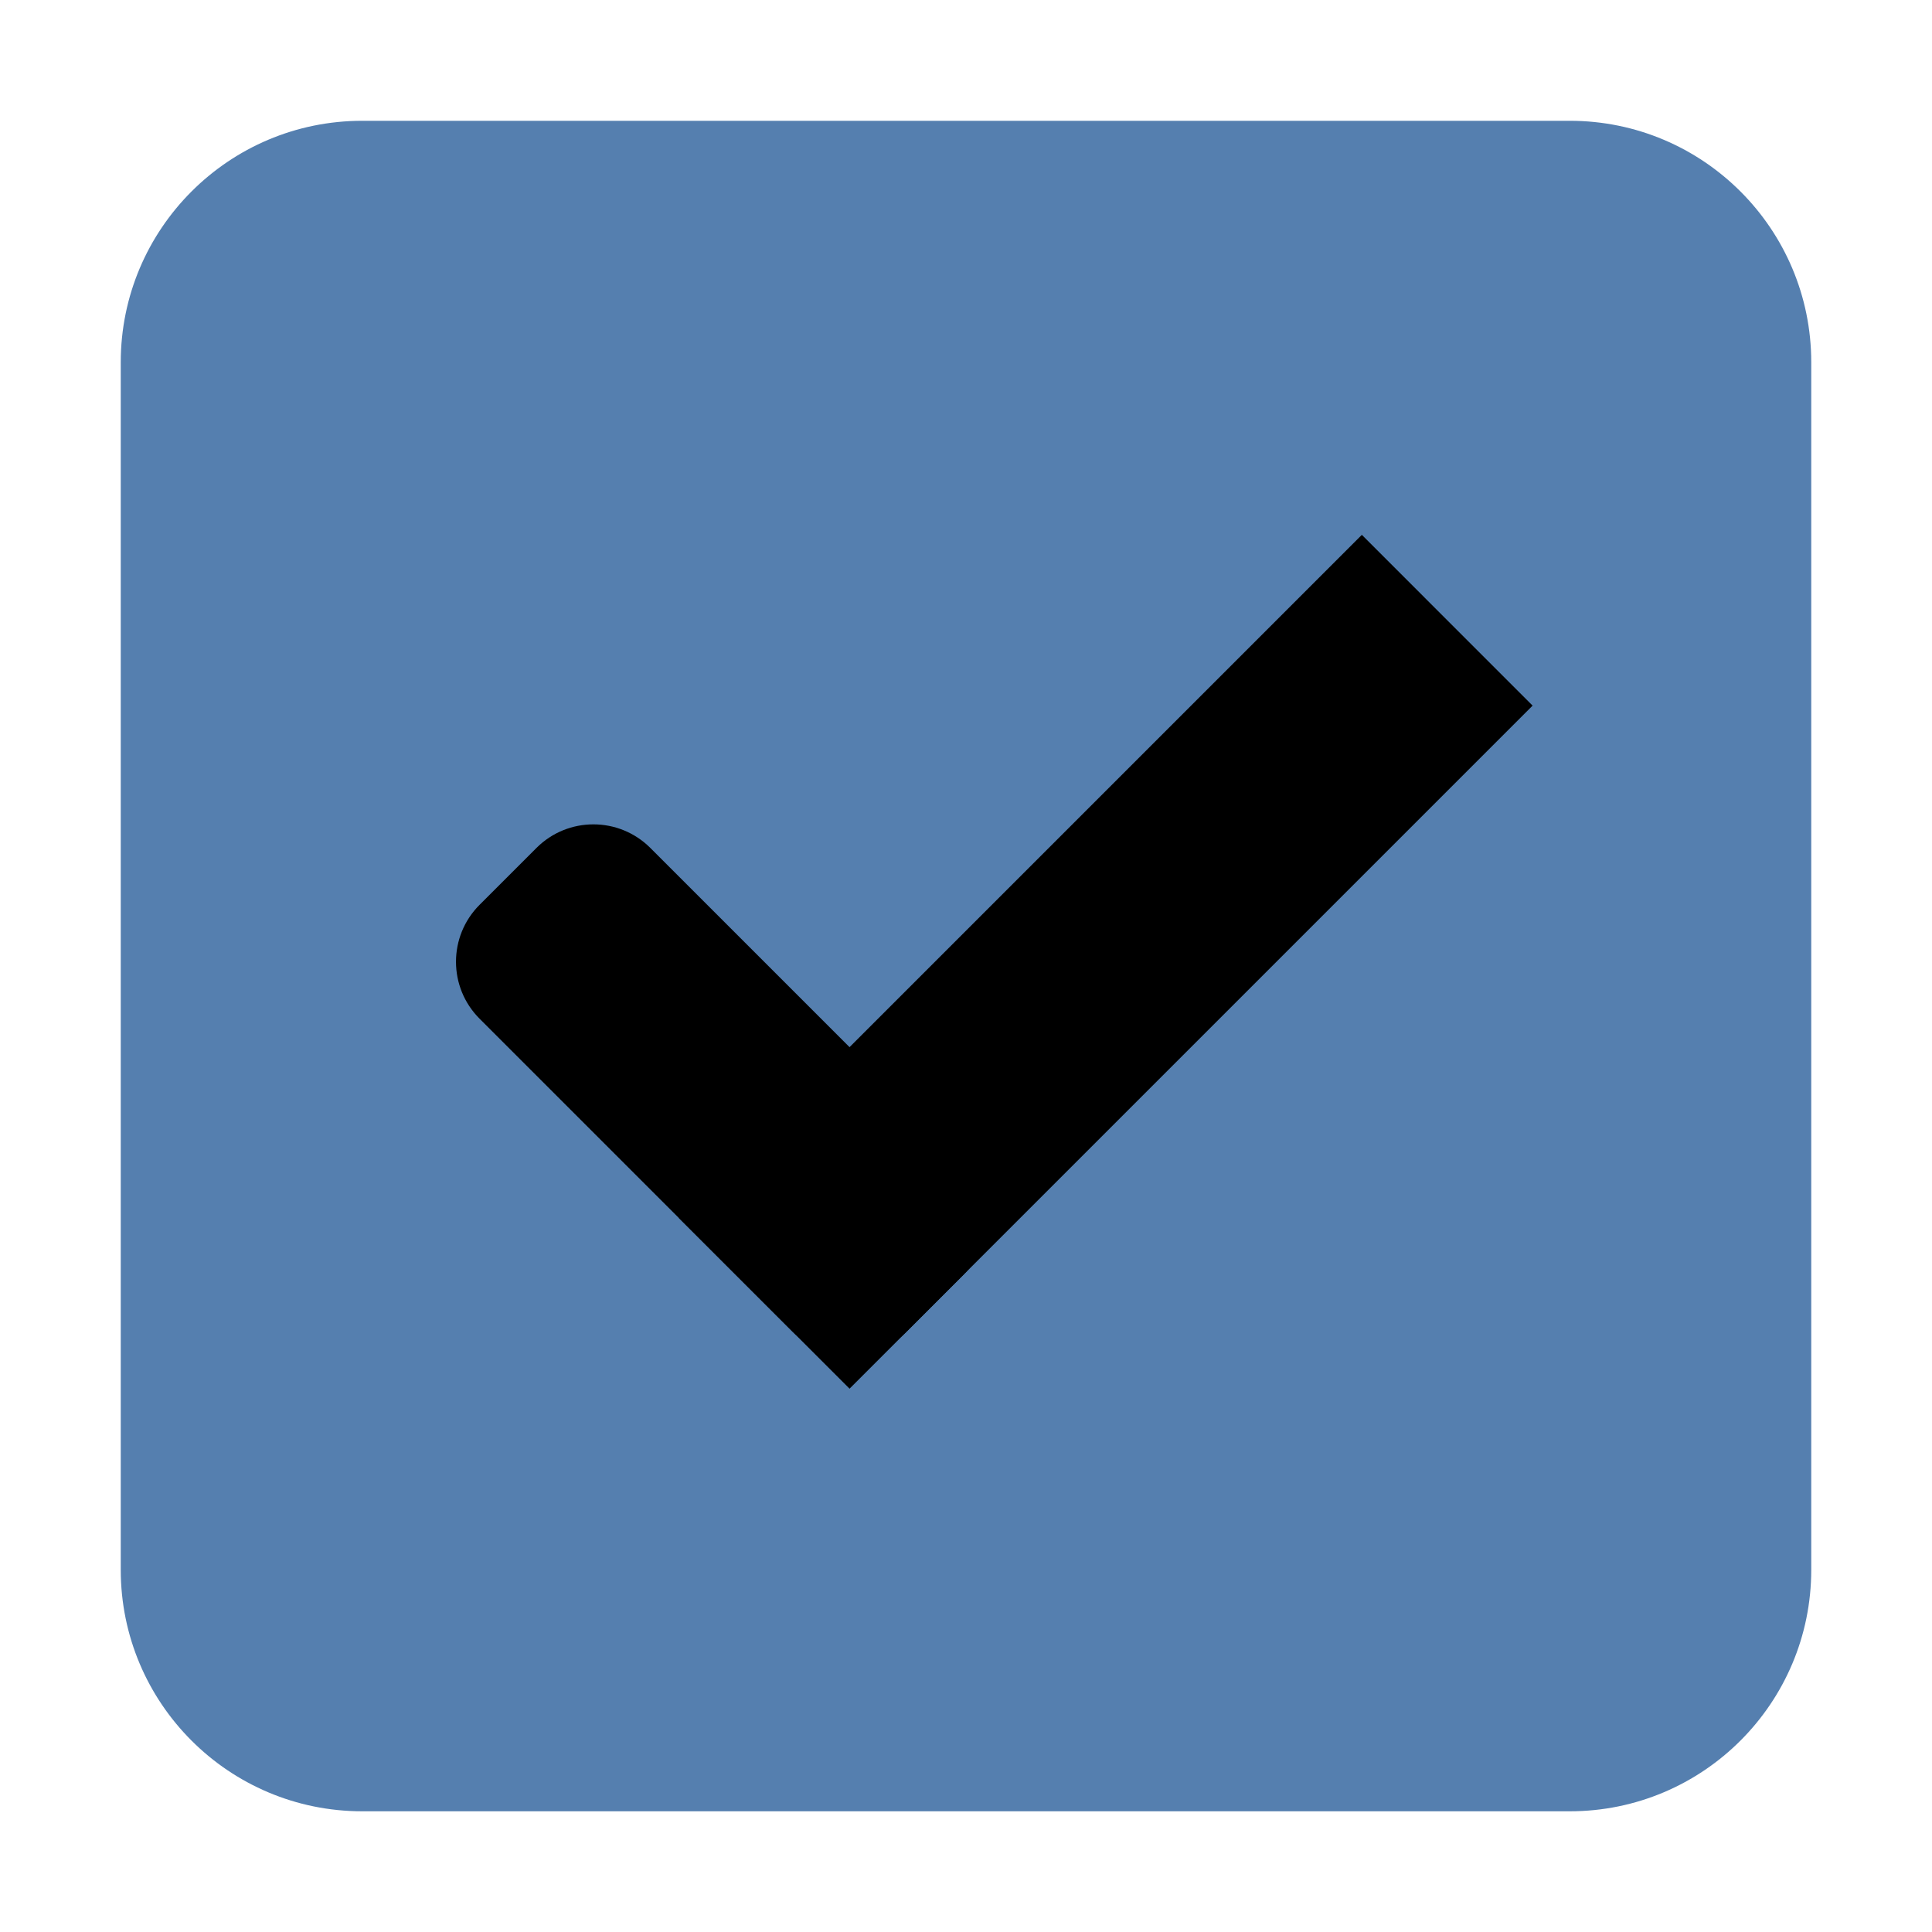
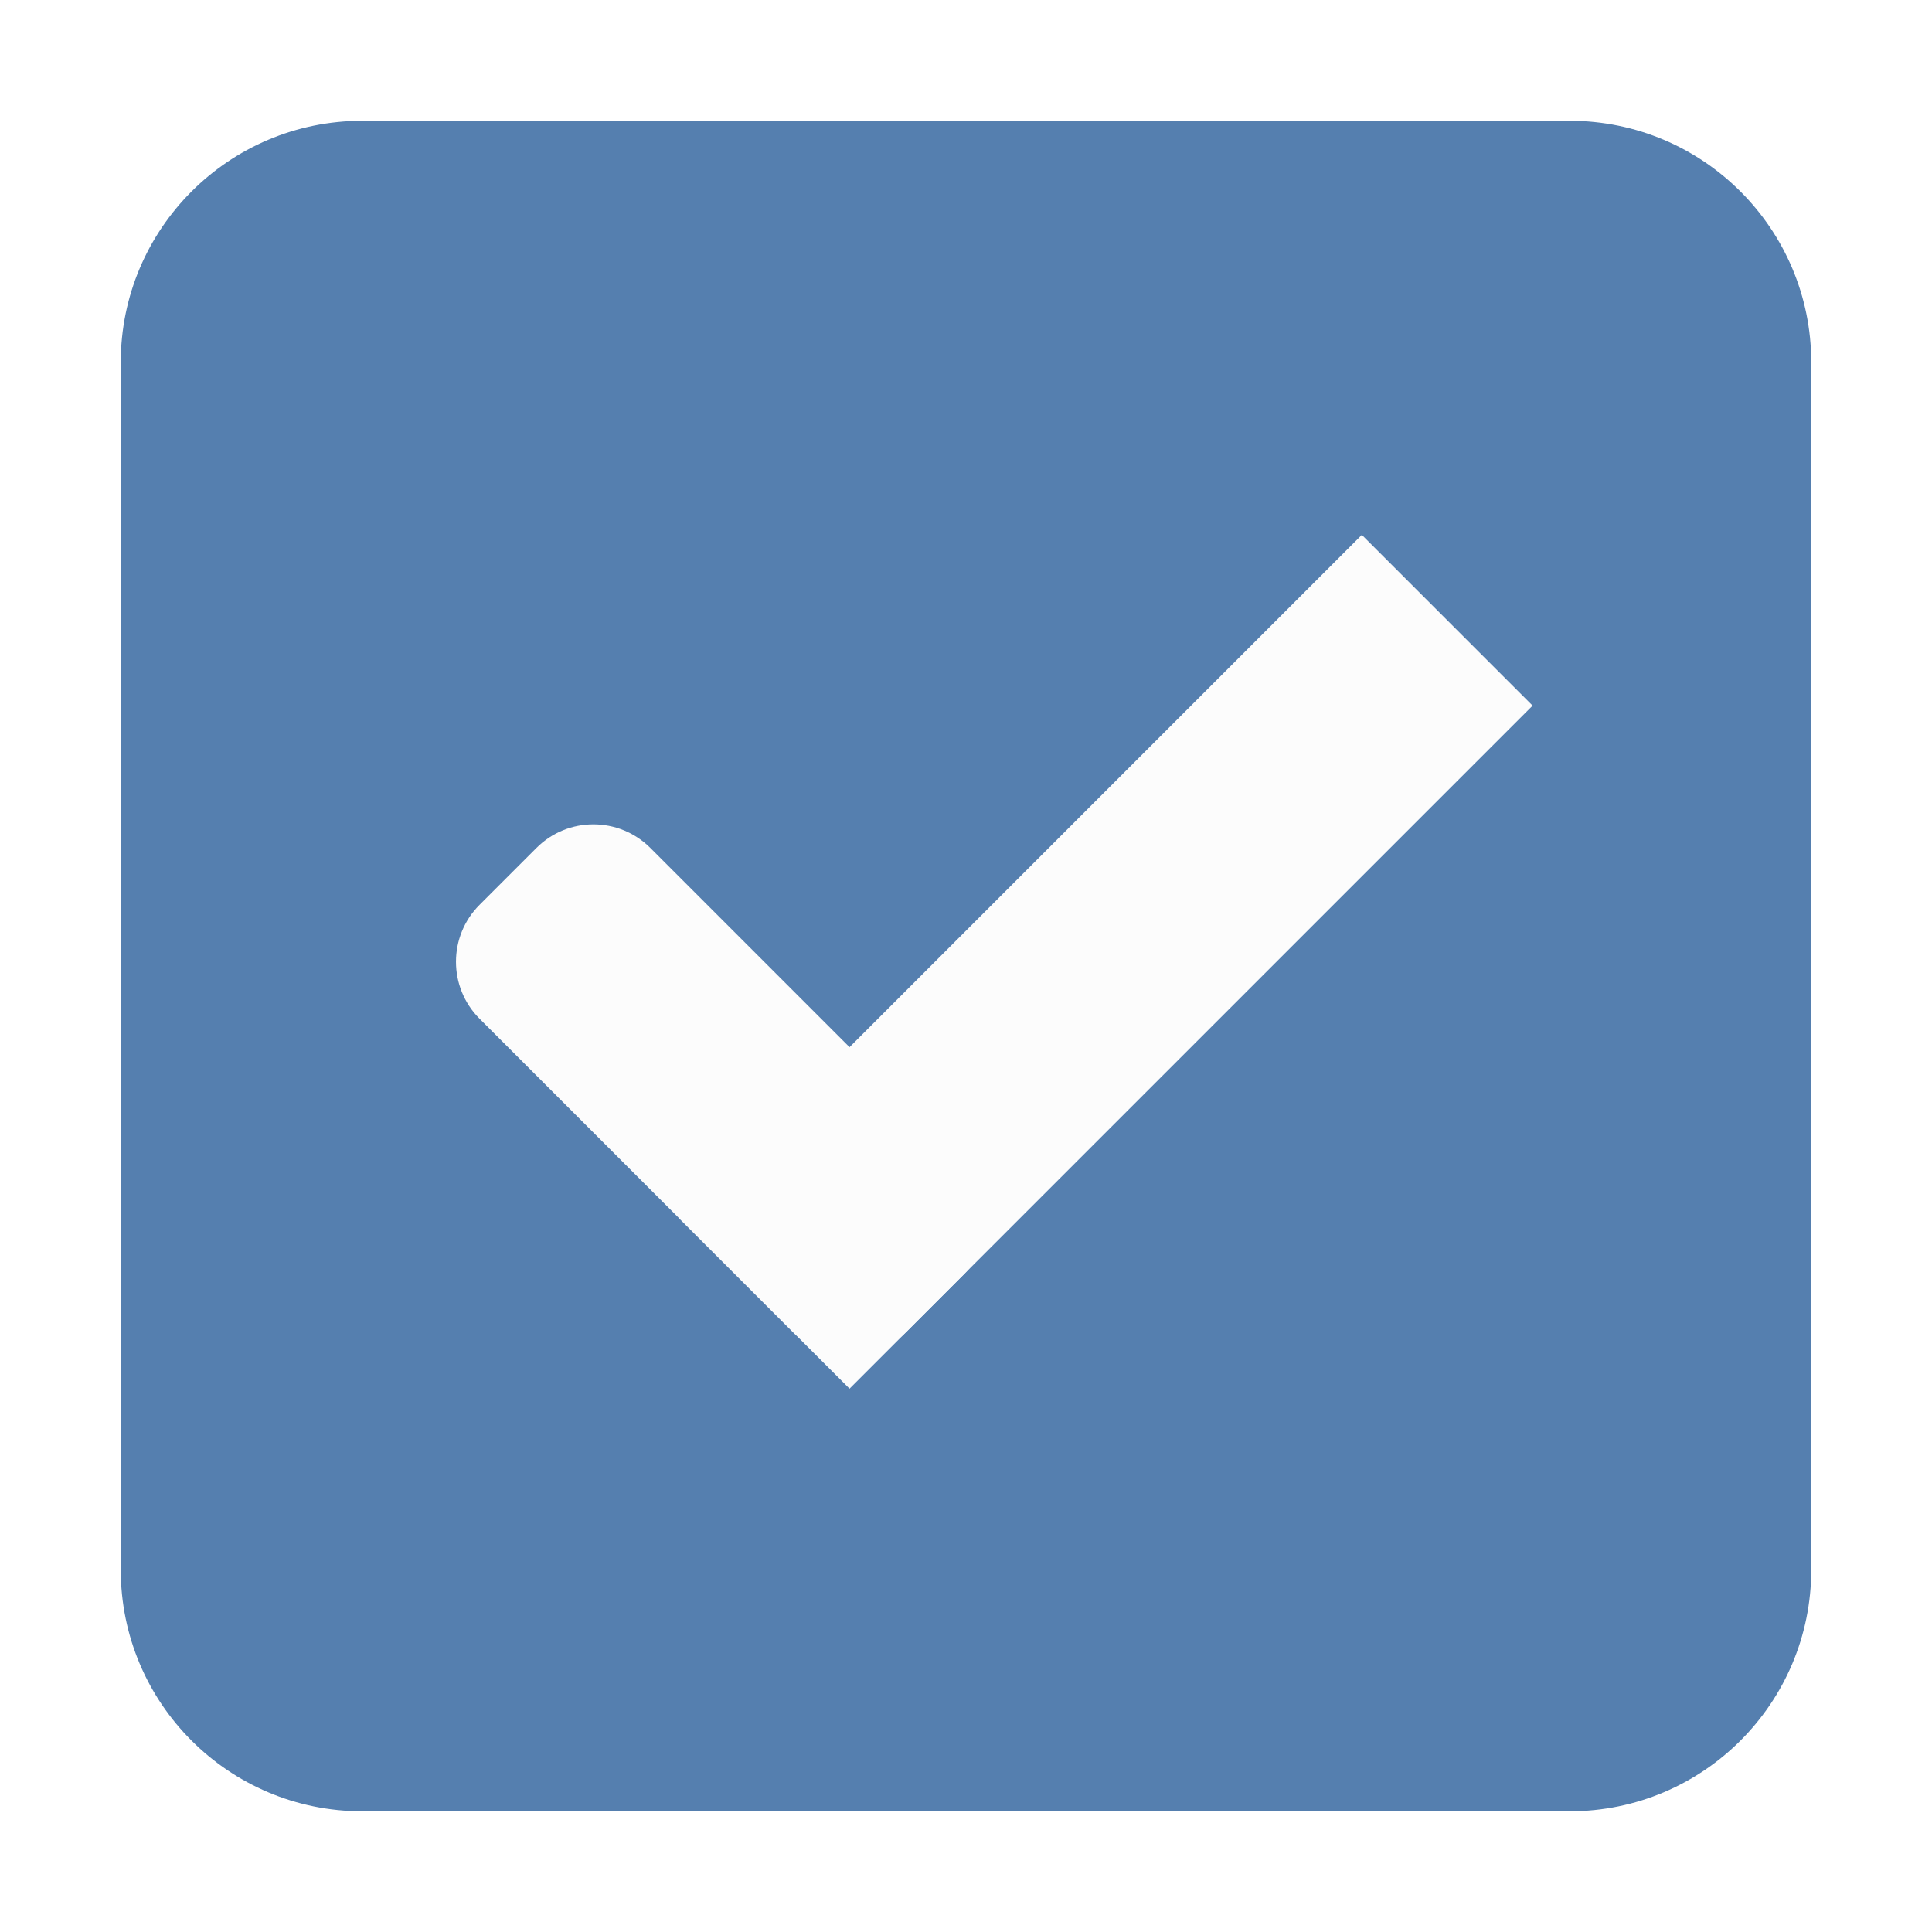
- <svg xmlns="http://www.w3.org/2000/svg" xmlns:ns1="http://www.openswatchbook.org/uri/2009/osb" xmlns:xlink="http://www.w3.org/1999/xlink" width="16" height="16" id="svg2" version="1.1">
+ <svg xmlns="http://www.w3.org/2000/svg" xmlns:xlink="http://www.w3.org/1999/xlink" width="16" height="16" id="svg2" version="1.1">
  <defs id="defs4">
-     <linearGradient id="selected_fg_color" ns1:paint="solid">
+     <linearGradient id="selected_fg_color">
      <stop style="stop-color:#ffffffgit;stop-opacity:1;" offset="0" id="stop4169" />
    </linearGradient>
-     <linearGradient id="selected_bg_color" ns1:paint="solid">
+     <linearGradient id="selected_bg_color">
      <stop style="stop-color:#5294e2;stop-opacity:1;" offset="0" id="stop4166" />
    </linearGradient>
    <linearGradient id="linearGradient7704">
      <stop style="stop-color:#4080fb;stop-opacity:0.745;" offset="0" id="stop7706" />
      <stop style="stop-color:#4080fb;stop-opacity:0.492;" offset="1" id="stop7708" />
    </linearGradient>
    <linearGradient id="linearGradient7694">
      <stop style="stop-color:#0f0f0f;stop-opacity:1;" offset="0" id="stop7696" />
      <stop id="stop7698" offset="0.078" style="stop-color:#171717;stop-opacity:1;" />
      <stop style="stop-color:#171717;stop-opacity:1;" offset="0.974" id="stop7700" />
      <stop style="stop-color:#1b1b1b;stop-opacity:1;" offset="1" id="stop7702" />
    </linearGradient>
    <linearGradient id="linearGradient3969-0-4-9">
      <stop style="stop-color:#353537;stop-opacity:1;" offset="0" id="stop3971-2-2-7" />
      <stop style="stop-color:#4d4f52;stop-opacity:1;" offset="1" id="stop3973-0-5-3" />
    </linearGradient>
-     <linearGradient xlink:href="#selected_fg_color" id="linearGradient4171" x1="10.5" y1="1033.362" x2="10.5" y2="1035.362" gradientUnits="userSpaceOnUse" />
-     <linearGradient xlink:href="#selected_fg_color" id="linearGradient4173" x1="12" y1="1027.362" x2="12" y2="1035.362" gradientUnits="userSpaceOnUse" />
+     <linearGradient gradientTransform="matrix(1,0,0,1.101221,-1170.513,-346.7293)" id="selected_bg_light">
+       <stop id="stop1860" offset="0" style="stop-color:#557faf;stop-opacity:1;" />
+     </linearGradient>
+     <linearGradient gradientUnits="userSpaceOnUse" y2="1633.896" x2="8.222" y1="1633.896" x1="5.06" gradientTransform="scale(1.581146,0.6324528)" id="linearGradient2104" xlink:href="#selected_fg_color_lighr-3" />
+     <linearGradient gradientTransform="translate(-425.451,-917.9319)" id="selected_fg_color_lighr-3">
+       <stop id="stop6281" offset="0" style="stop-color:#fcfcfc;stop-opacity:1;" />
+     </linearGradient>
+     <linearGradient gradientUnits="userSpaceOnUse" y2="513.682" x2="26" y1="513.682" x1="22" gradientTransform="scale(0.5000005,1.999998)" id="linearGradient2106" xlink:href="#selected_fg_color_lighr-3" />
  </defs>
  <g id="layer1" transform="translate(0,-1036.362)">
    <g id="checkbox-checked-dark" transform="translate(16.83713,14.01041)">
-       <g transform="translate(-52.83713,1021.99)" style="display:inline;opacity:1" id="checkbox-checked">
-         <g id="checkbox-unchecked-5" style="display:inline" transform="translate(19,0)">
+       <g id="checkbox-checked" style="display:inline" transform="translate(-52.83713,1021.99)">
+         <g transform="translate(19)" style="display:inline" id="checkbox-unchecked-5">
          <g id="sdsd-7">
-             <g transform="translate(0,-30)" id="scdsdcd-5">
-               <g transform="matrix(0.9295198,0,0,0.9291437,-156.7507,-212.9618)" id="g15812-6-6-1-5" style="display:inline">
-                 <g style="display:inline" id="g5489-2-9-6-8-8-53" transform="matrix(0.5089163,0,0,0.5173982,161.7932,197.5643)">
+             <g id="scdsdcd-5" transform="translate(0,-30)">
+               <g style="display:inline" id="g15812-6-6-1-5" transform="matrix(0.9295198,0,0,0.9291437,-156.7507,-212.9618)">
+                 <g transform="matrix(0.5089163,0,0,0.5173982,161.7932,197.5643)" id="g5489-2-9-6-8-8-53" style="display:inline">
                  <g id="g5428-8-1-4-0-0-4" />
                </g>
              </g>
-               <rect style="color:#000000;display:inline;overflow:visible;visibility:visible;fill:none;stroke:none;stroke-width:2;marker:none;enable-background:accumulate" id="rect13523-7" width="16" height="16" x="17" y="30.362" />
+               <rect y="30.362" x="17" height="16" width="16" id="rect13523-7" style="color:#000000;display:inline;overflow:visible;visibility:visible;fill:none;stroke:none;stroke-width:2;marker:none;enable-background:accumulate" />
              <g id="g5400-6">
-                 <rect rx="2" y="31.362" x="18" height="14" width="14" id="rect5147-9-1-5-7-6-7" style="color:#000000;display:inline;overflow:visible;visibility:visible;fill:#557faf;fill-opacity:1;stroke:#000000;stroke-width:0;stroke-linecap:butt;stroke-linejoin:round;stroke-miterlimit:4;stroke-dasharray:none;stroke-dashoffset:0;stroke-opacity:1;marker:none;enable-background:accumulate" ry="2" />
+                 <rect ry="2" style="color:#000000;display:inline;overflow:visible;visibility:visible;fill:url(#selected_bg_light);fill-opacity:1;fill-rule:nonzero;stroke:#000000;stroke-width:0;stroke-linecap:butt;stroke-linejoin:round;stroke-miterlimit:4;stroke-dasharray:none;stroke-dashoffset:0;stroke-opacity:1;marker:none;enable-background:accumulate" id="rect5147-9-1-5-7-6-7" width="14" height="14" x="18" y="31.362" rx="2" />
              </g>
            </g>
          </g>
        </g>
-         <g id="checkbox-checked-dark-7" transform="translate(36,-1036)" style="display:inline">
-           <g id="g3981-6-4" transform="matrix(0.7071068,0.7071068,-0.7071068,0.7071068,729.9547,305.0582)" style="opacity:0.85;fill:#1a1a1a;fill-opacity:1" />
-           <g id="g4049-2" transform="matrix(0.7071068,0.7071068,-0.7071068,0.7071068,727.9444,295.3112)">
-             <g id="g4056-7" transform="translate(12.37438,11.53123)">
-               <g id="g3981-0" transform="translate(-3,-4.999983)" style="fill:#3b3c3e;fill-opacity:1">
-                 <rect ry="0.667" rx="0.667" y="1033.362" x="8" height="2" width="5" id="rect3977-39" style="fill:url(#linearGradient4171);fill-opacity:1;stroke:none" />
-                 <rect ry="0" y="1027.362" x="11" height="8" width="2" id="rect3979-7" style="fill:url(#linearGradient4173);fill-opacity:1;stroke:none" />
+         <g style="display:inline" transform="translate(36,-1036)" id="checkbox-checked-dark-7">
+           <g style="opacity:0.85;fill:#1a1a1a;fill-opacity:1" transform="rotate(45,-3.260445,1033.662)" id="g3981-6-4" />
+           <g transform="rotate(45,7.499994,1026.362)" id="g4049-2">
+             <g transform="translate(12.37438,11.53123)" id="g4056-7">
+               <g style="fill:#3b3c3e;fill-opacity:1" transform="translate(-3,-4.999983)" id="g3981-0">
+                 <rect style="fill:url(#linearGradient2104);fill-opacity:1;stroke:none" id="rect3977-39" width="5" height="2" x="8" y="1033.362" rx="0.667" ry="0.667" />
+                 <rect style="fill:url(#linearGradient2106);fill-opacity:1;stroke:none" id="rect3979-7" width="2" height="8" x="11" y="1027.362" ry="0" />
              </g>
-               <rect style="fill:#eeeeee;fill-opacity:0;stroke:none" id="rect4047-81" width="3" height="1" x="5" y="-8" transform="translate(0,1036.362)" />
+               <rect transform="translate(0,1036.362)" y="-8" x="5" height="1" width="3" id="rect4047-81" style="fill:#eeeeee;fill-opacity:0;stroke:none" />
            </g>
          </g>
        </g>
      </g>
    </g>
  </g>
</svg>
